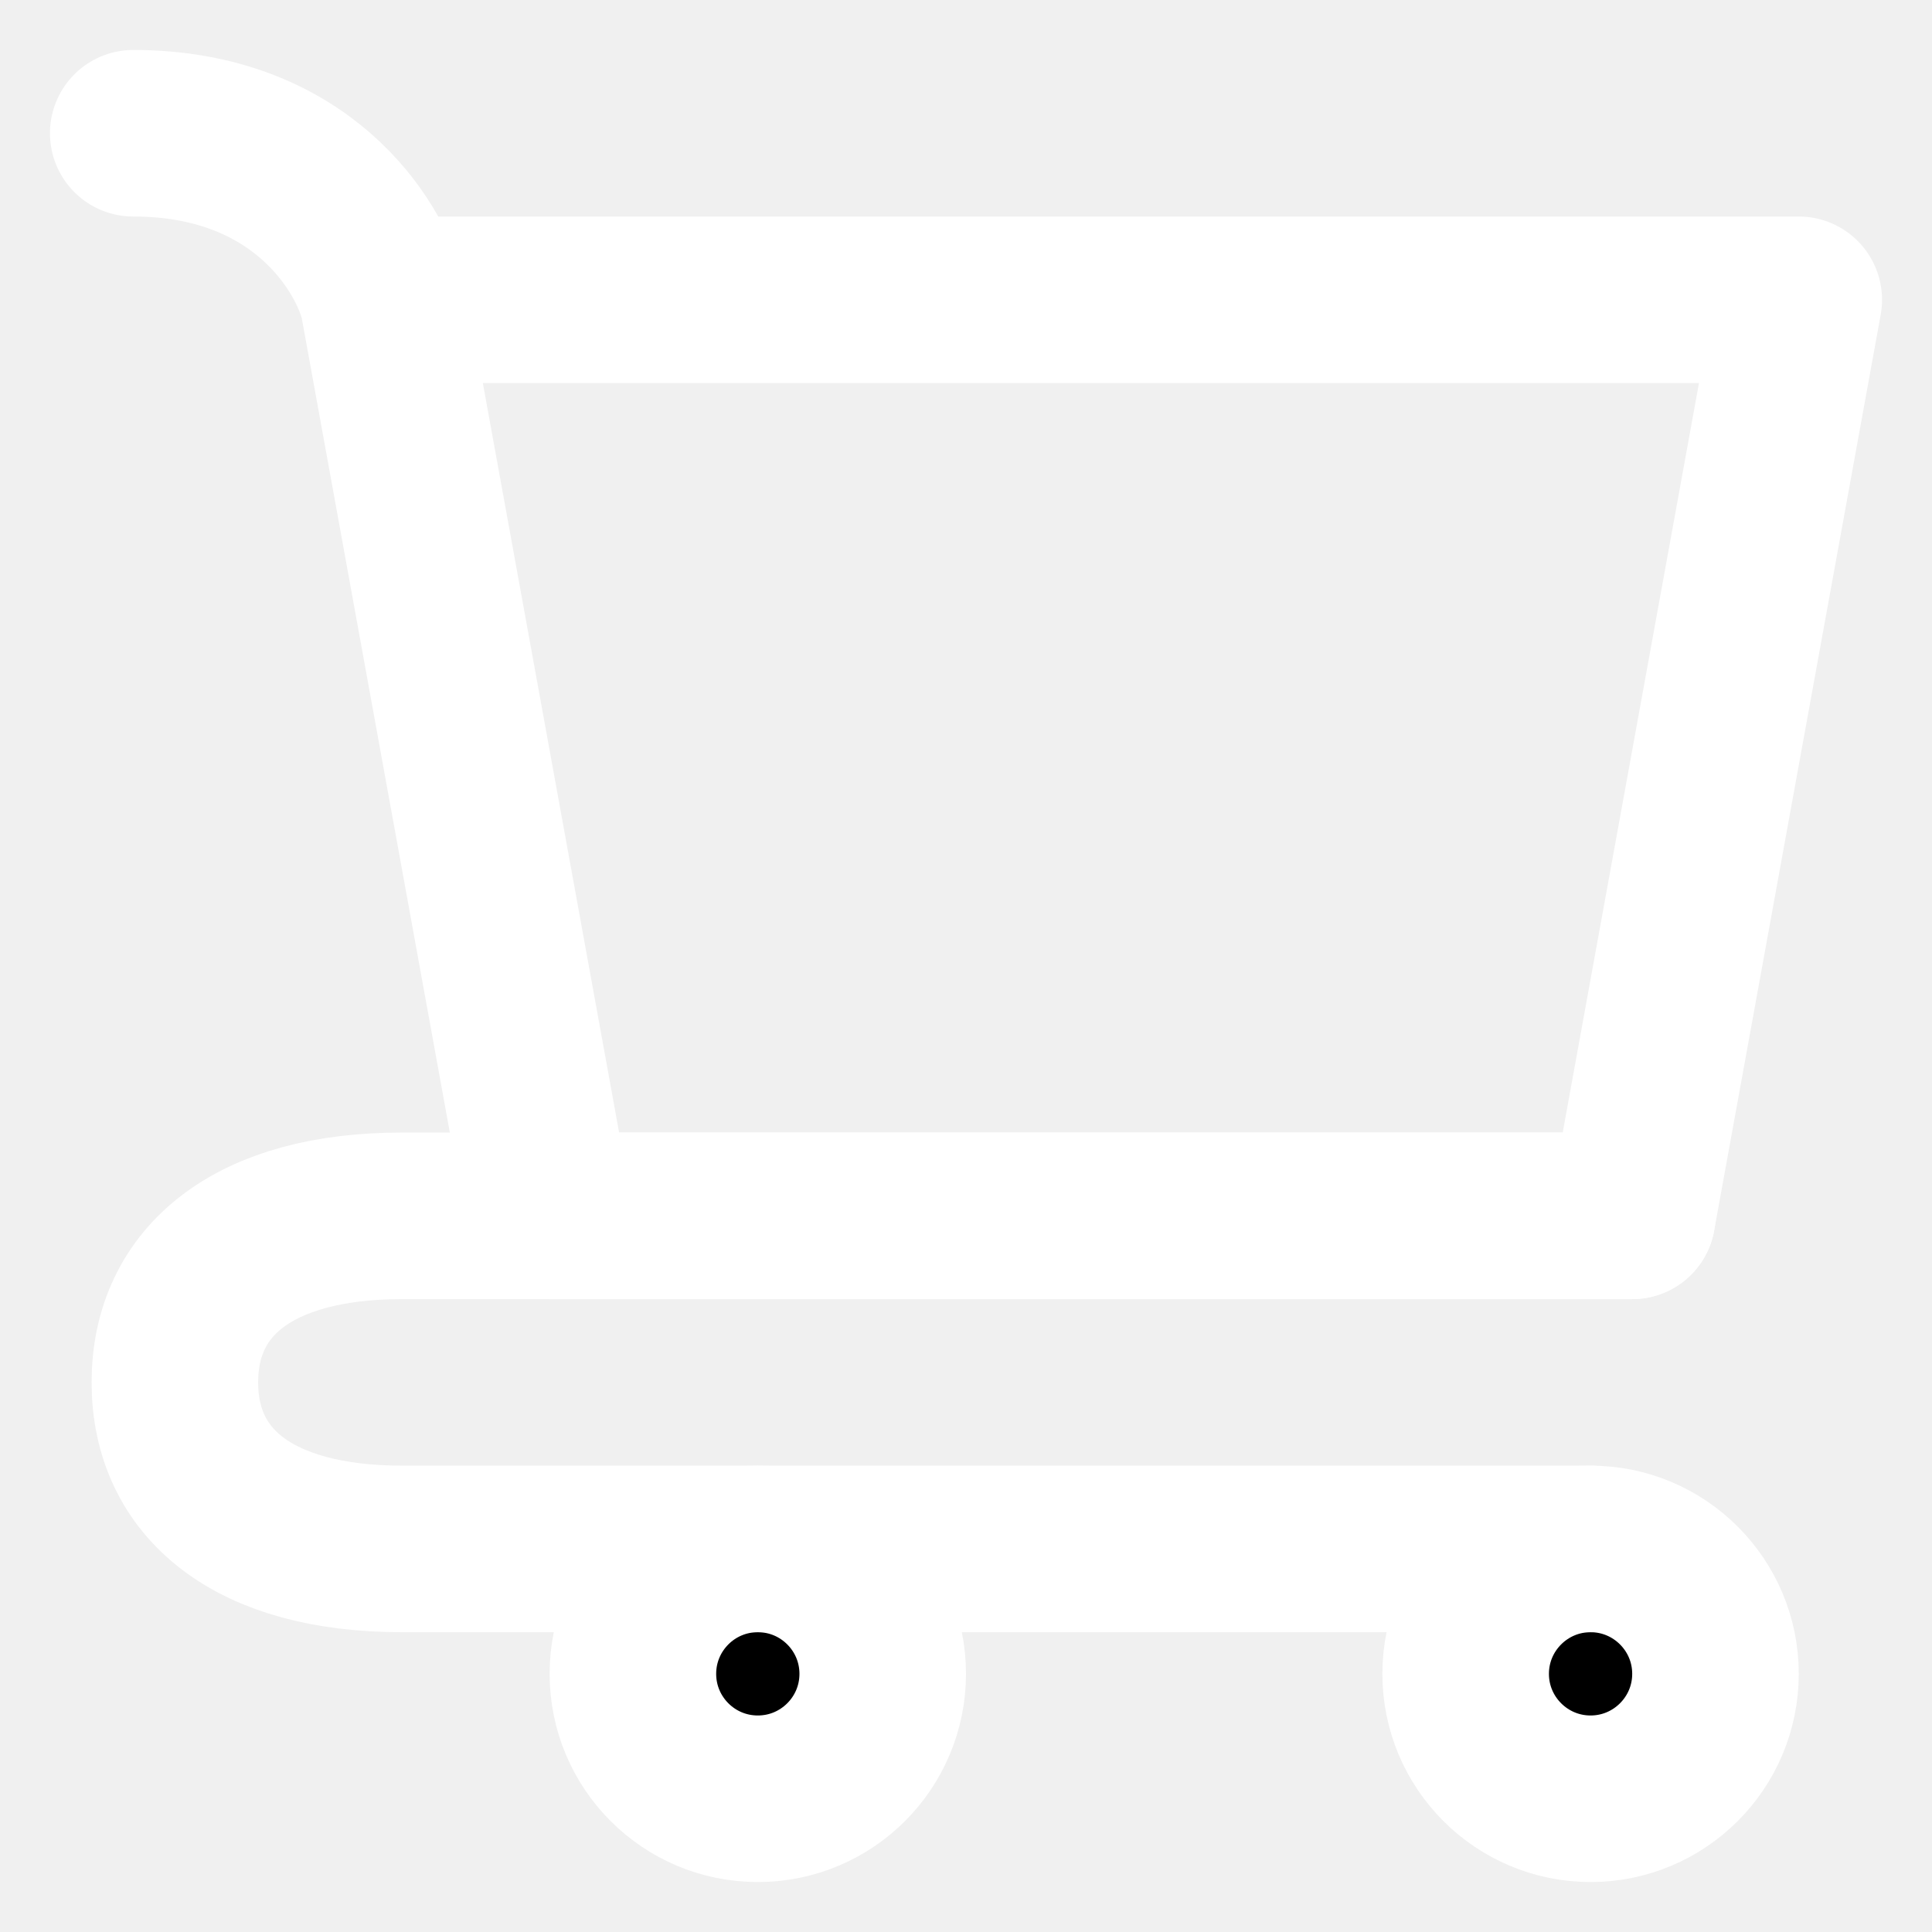
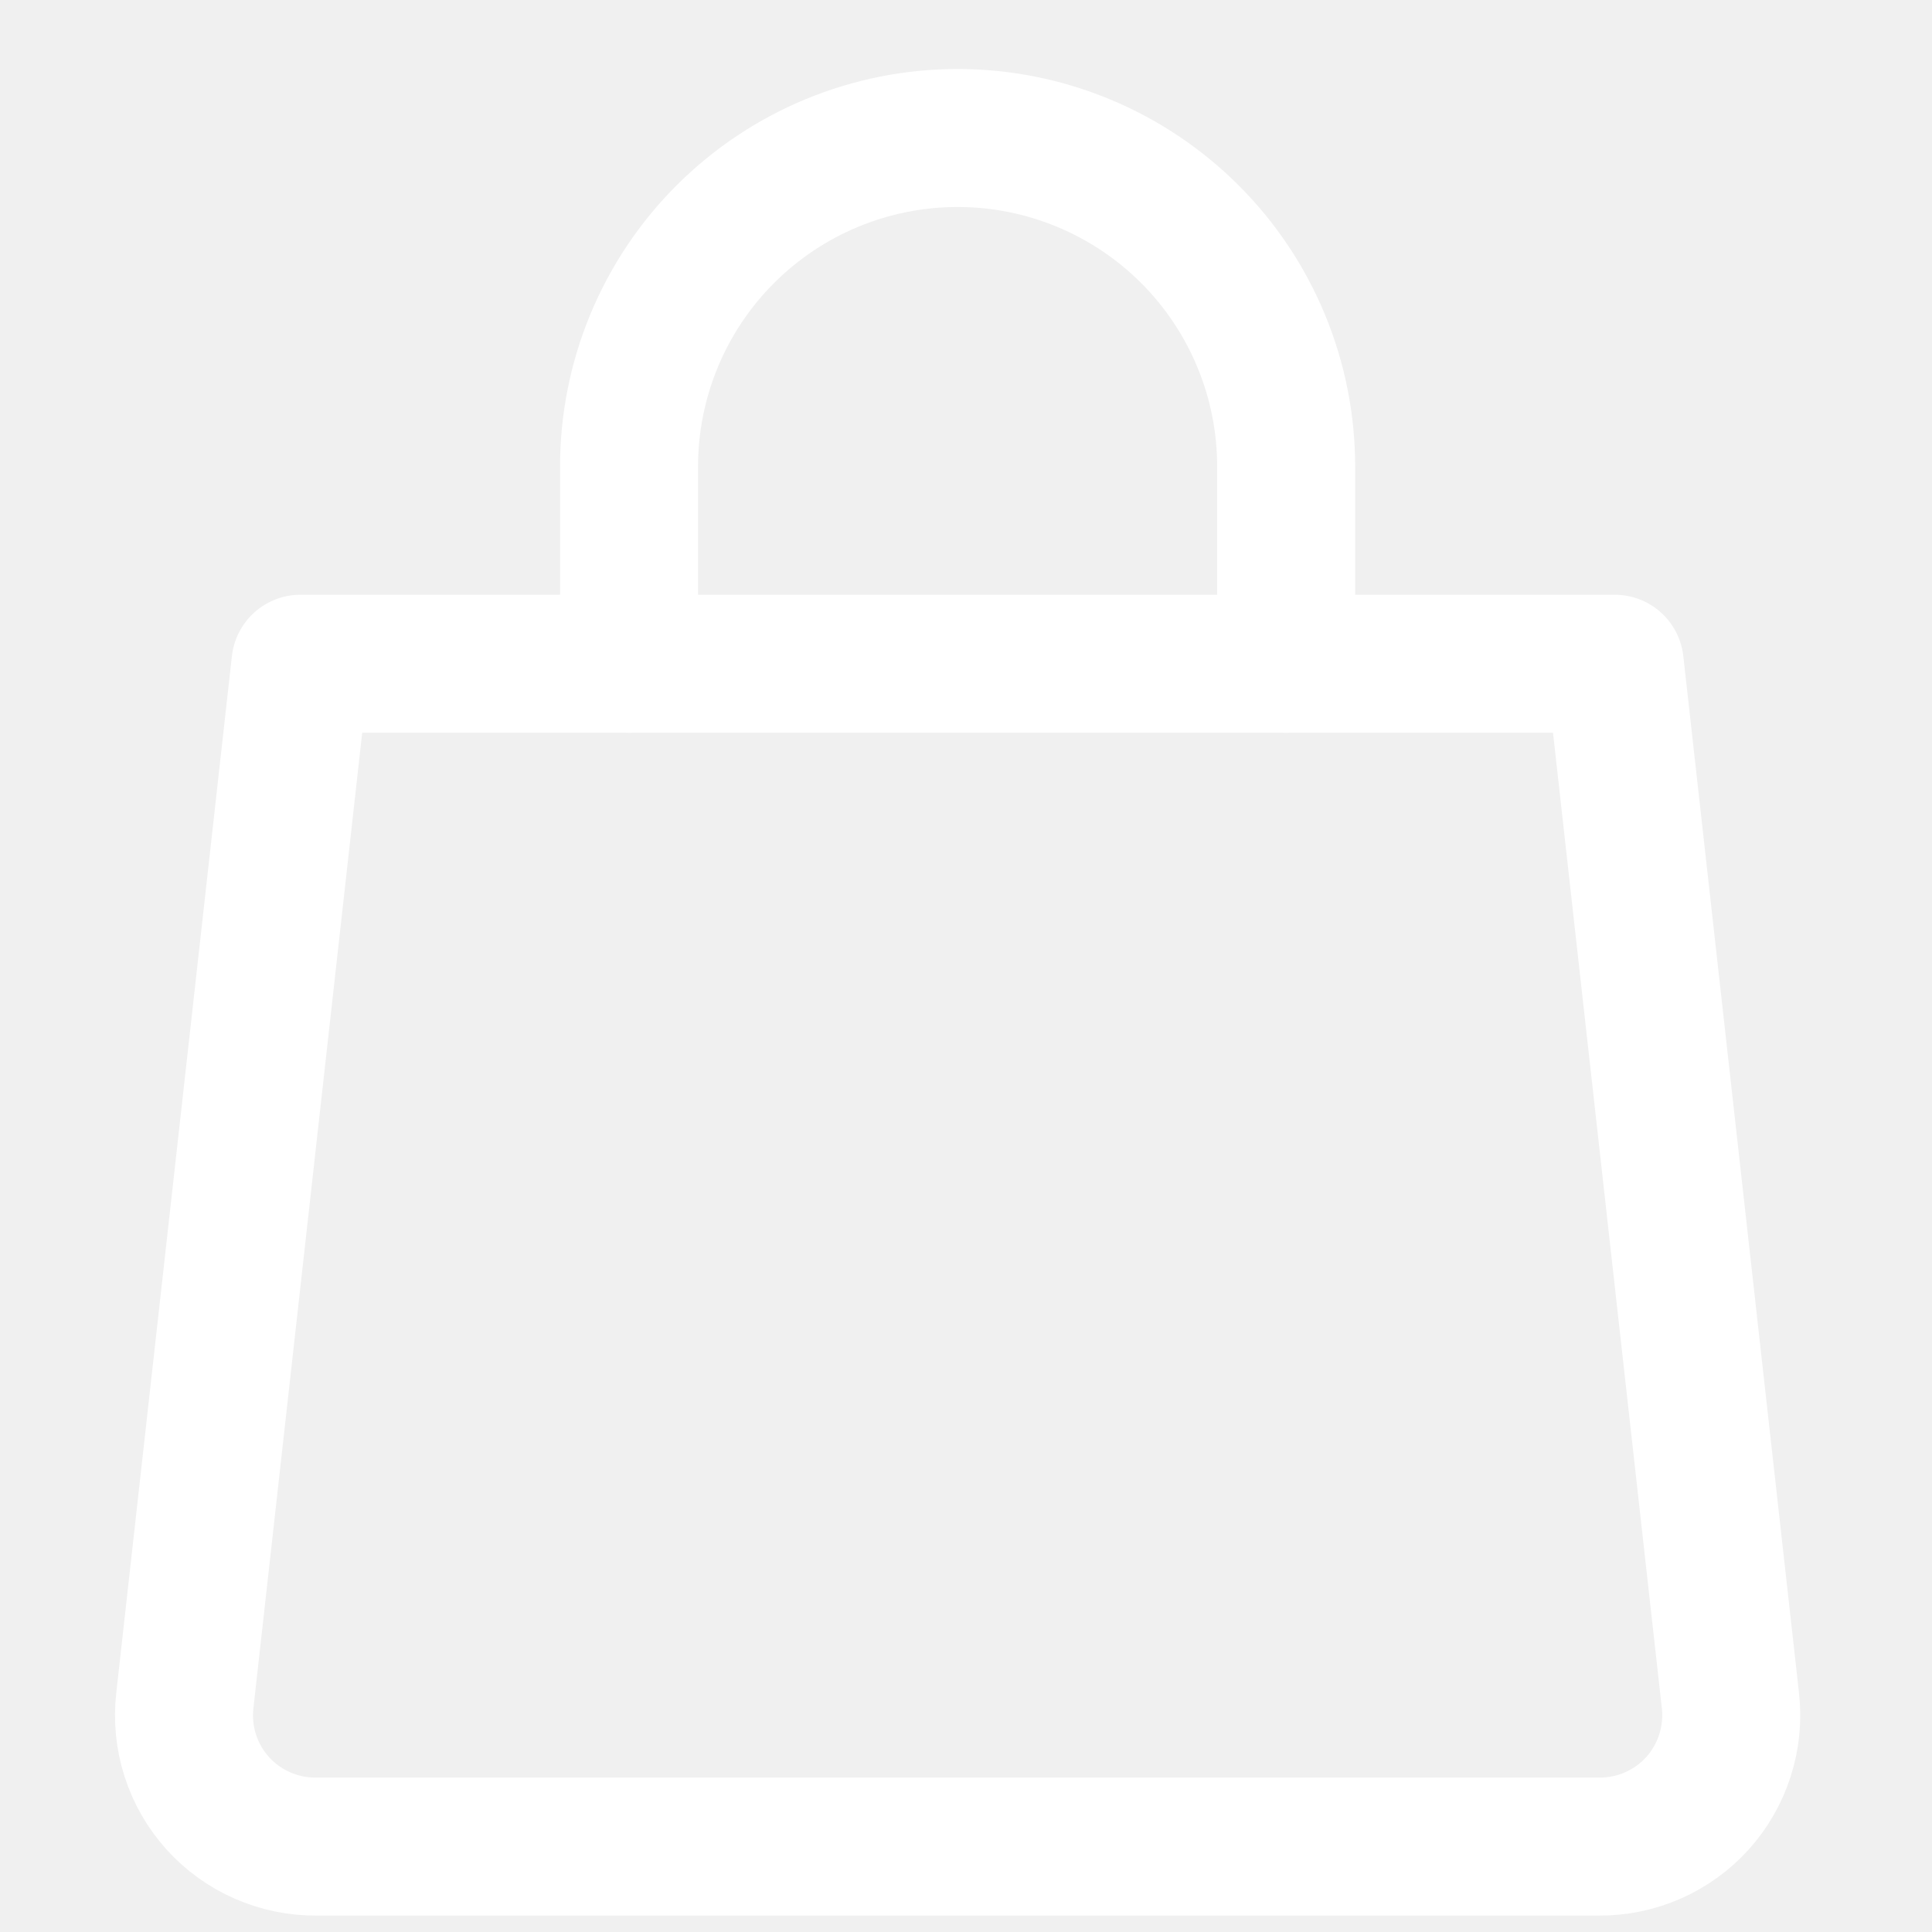
- <svg xmlns="http://www.w3.org/2000/svg" width="29" height="29" viewBox="0 0 29 29" fill="none">
-   <path d="M23.875 27C24.91 27 25.75 26.16 25.75 25.125C25.75 24.09 24.91 23.25 23.875 23.25C22.84 23.25 22 24.09 22 25.125C22 26.16 22.84 27 23.875 27Z" fill="black" stroke="white" stroke-width="2.5" stroke-linecap="round" stroke-linejoin="round" />
-   <path d="M11.375 27C12.411 27 13.25 26.16 13.25 25.125C13.25 24.09 12.411 23.25 11.375 23.25C10.339 23.25 9.5 24.09 9.5 25.125C9.5 26.16 10.339 27 11.375 27Z" fill="black" stroke="white" stroke-width="2.5" stroke-linecap="round" stroke-linejoin="round" />
-   <path d="M5.75 4.5H27L24.5 18.25H8.25L5.75 4.5ZM5.75 4.5C5.542 3.667 4.5 2 2 2" stroke="white" stroke-width="2.5" stroke-linecap="round" stroke-linejoin="round" />
-   <path d="M24.5 18.25H8.25H6.038C3.808 18.25 2.625 19.227 2.625 20.75C2.625 22.273 3.808 23.25 6.038 23.25H23.875" stroke="white" stroke-width="2.5" stroke-linecap="round" stroke-linejoin="round" />
+ <svg xmlns="http://www.w3.org/2000/svg" width="42" height="42" viewBox="0 0 42 42" fill="none">
+   <path d="M37.618 36.971C37.663 37.372 37.622 37.778 37.499 38.162C37.376 38.546 37.173 38.9 36.904 39.2C36.633 39.499 36.302 39.739 35.933 39.901C35.564 40.063 35.164 40.146 34.761 40.143H6.875C6.471 40.146 6.072 40.063 5.703 39.901C5.333 39.739 5.002 39.499 4.732 39.2C4.462 38.9 4.259 38.546 4.136 38.162C4.013 37.778 3.973 37.372 4.018 36.971L6.532 14.429H35.103L37.618 36.971Z" stroke="white" stroke-width="3" stroke-linecap="round" stroke-linejoin="round" />
+   <path d="M13.675 14.429V10.143C13.675 8.248 14.427 6.432 15.767 5.092C17.106 3.753 18.923 3 20.818 3C22.712 3 24.529 3.753 25.868 5.092C27.208 6.432 27.96 8.248 27.96 10.143V14.429" stroke="white" stroke-width="3" stroke-linecap="round" stroke-linejoin="round" />
</svg>
